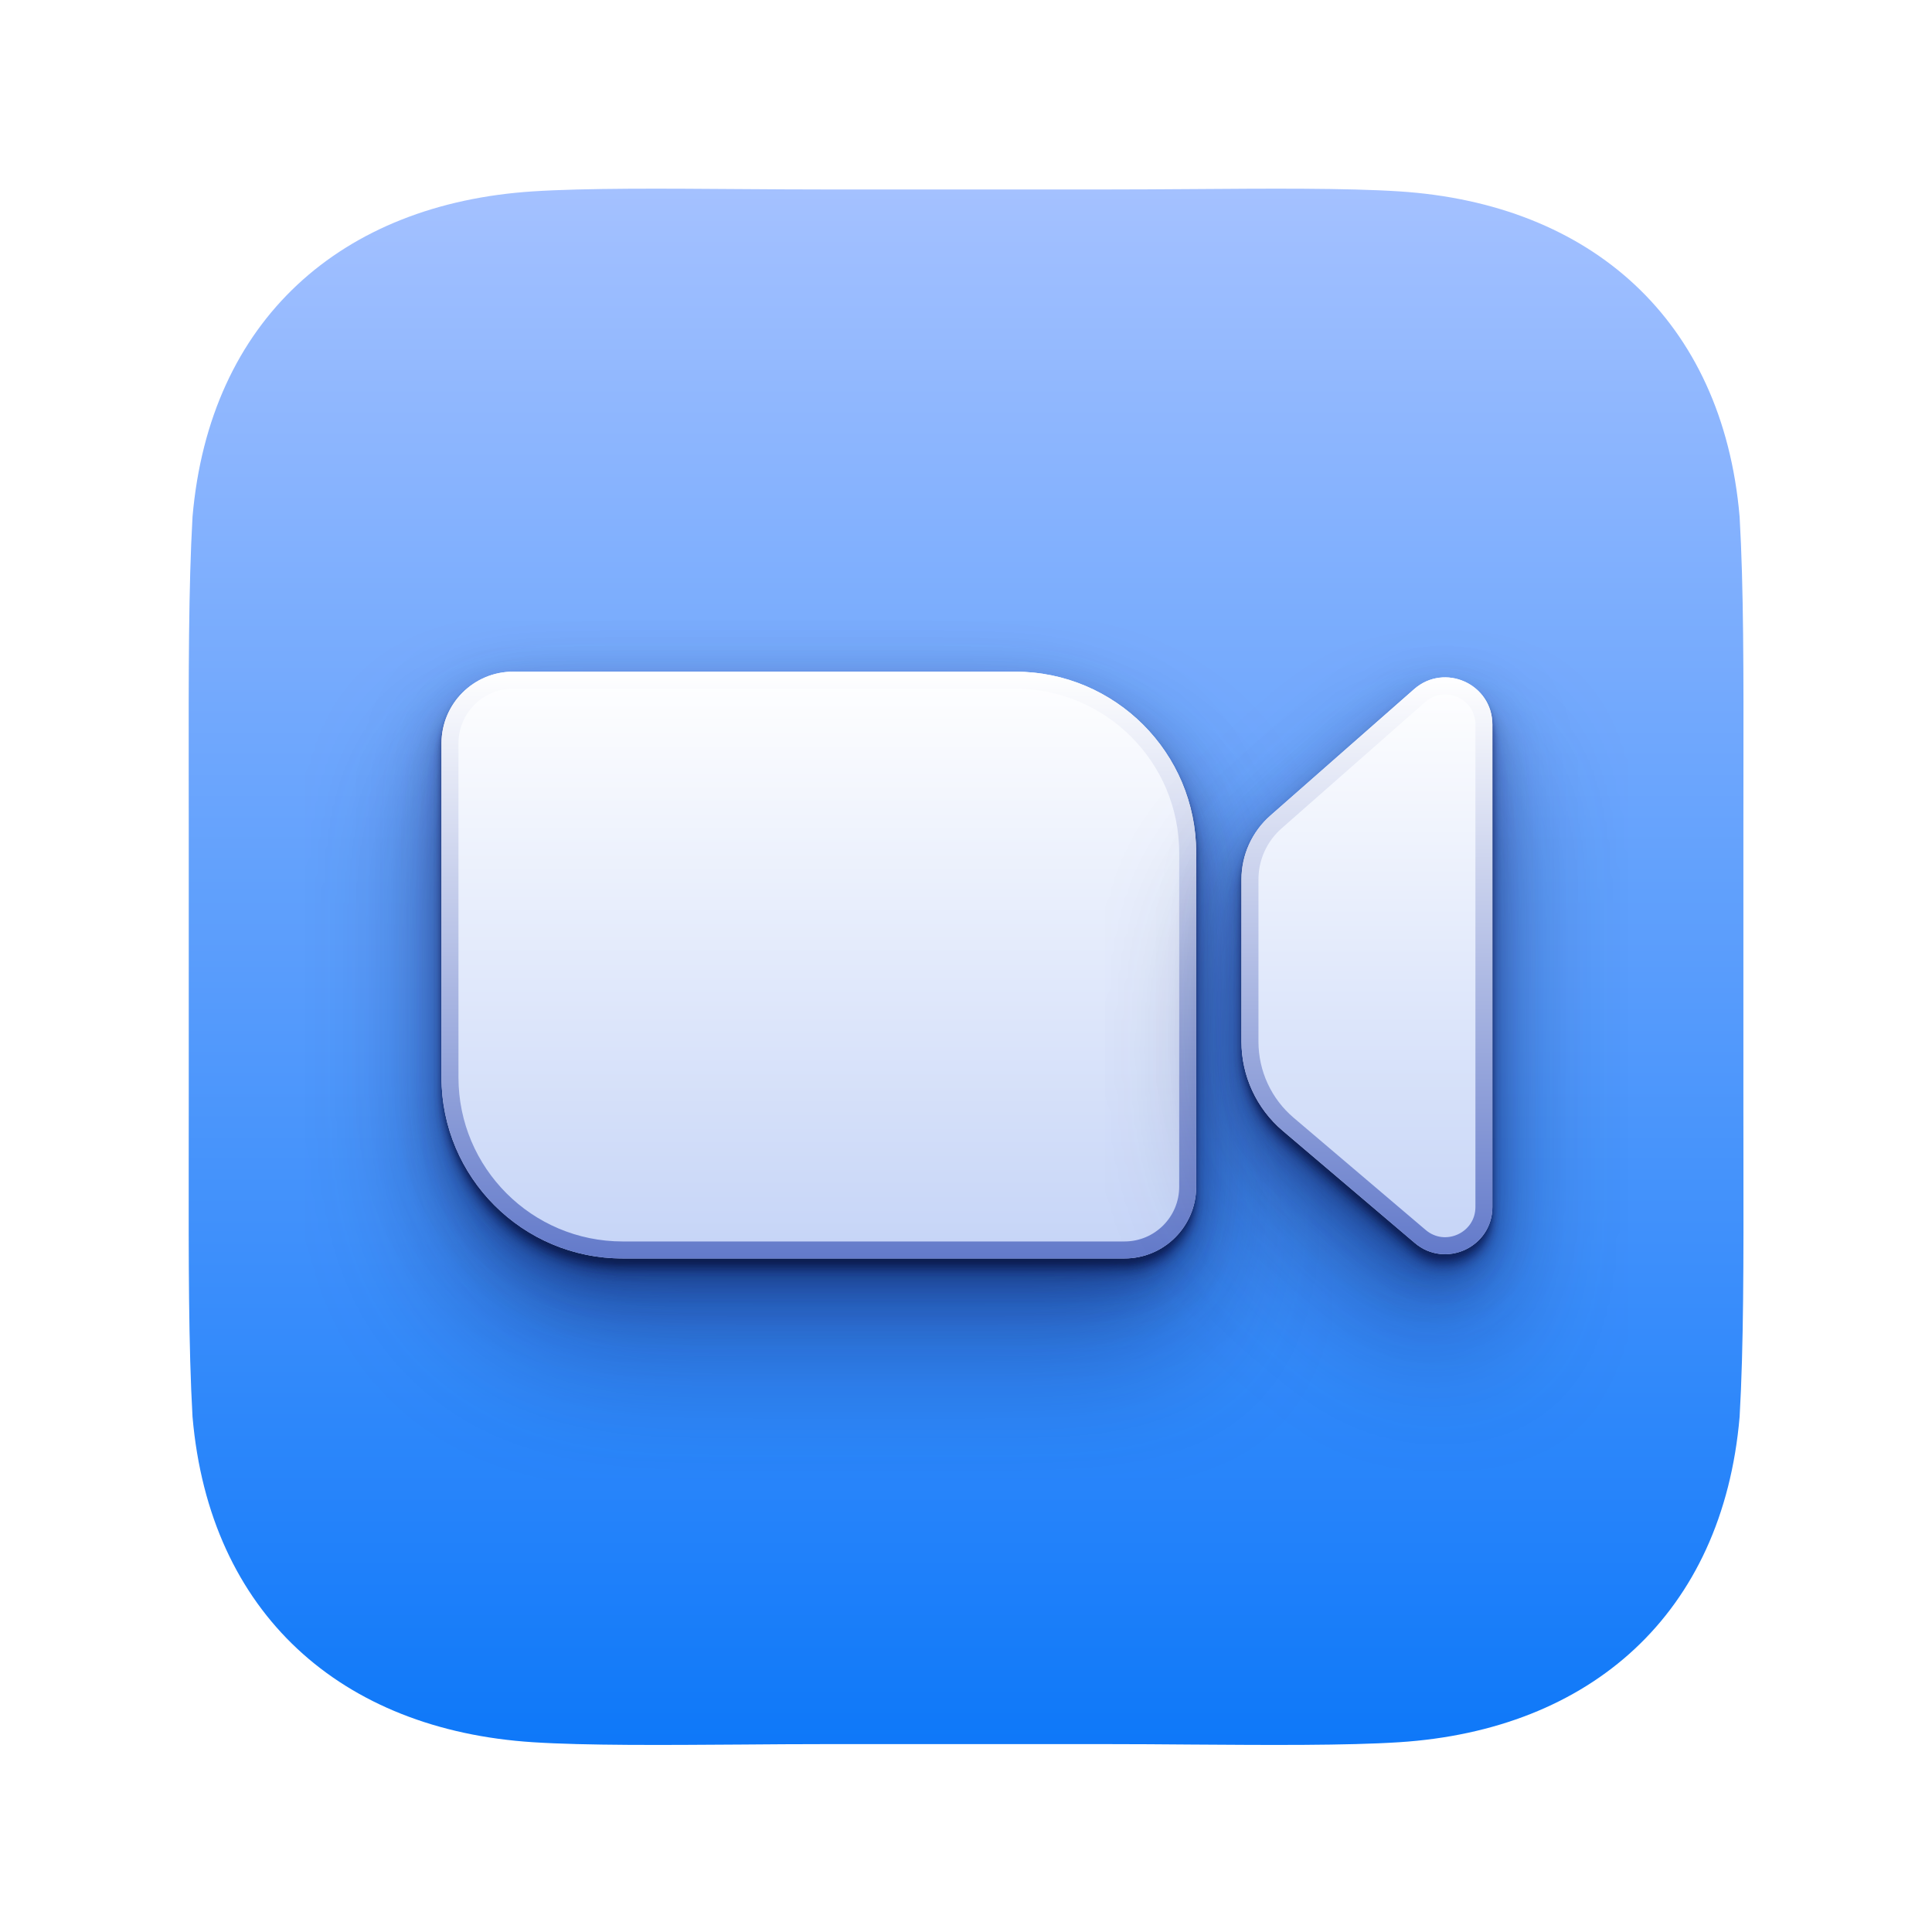
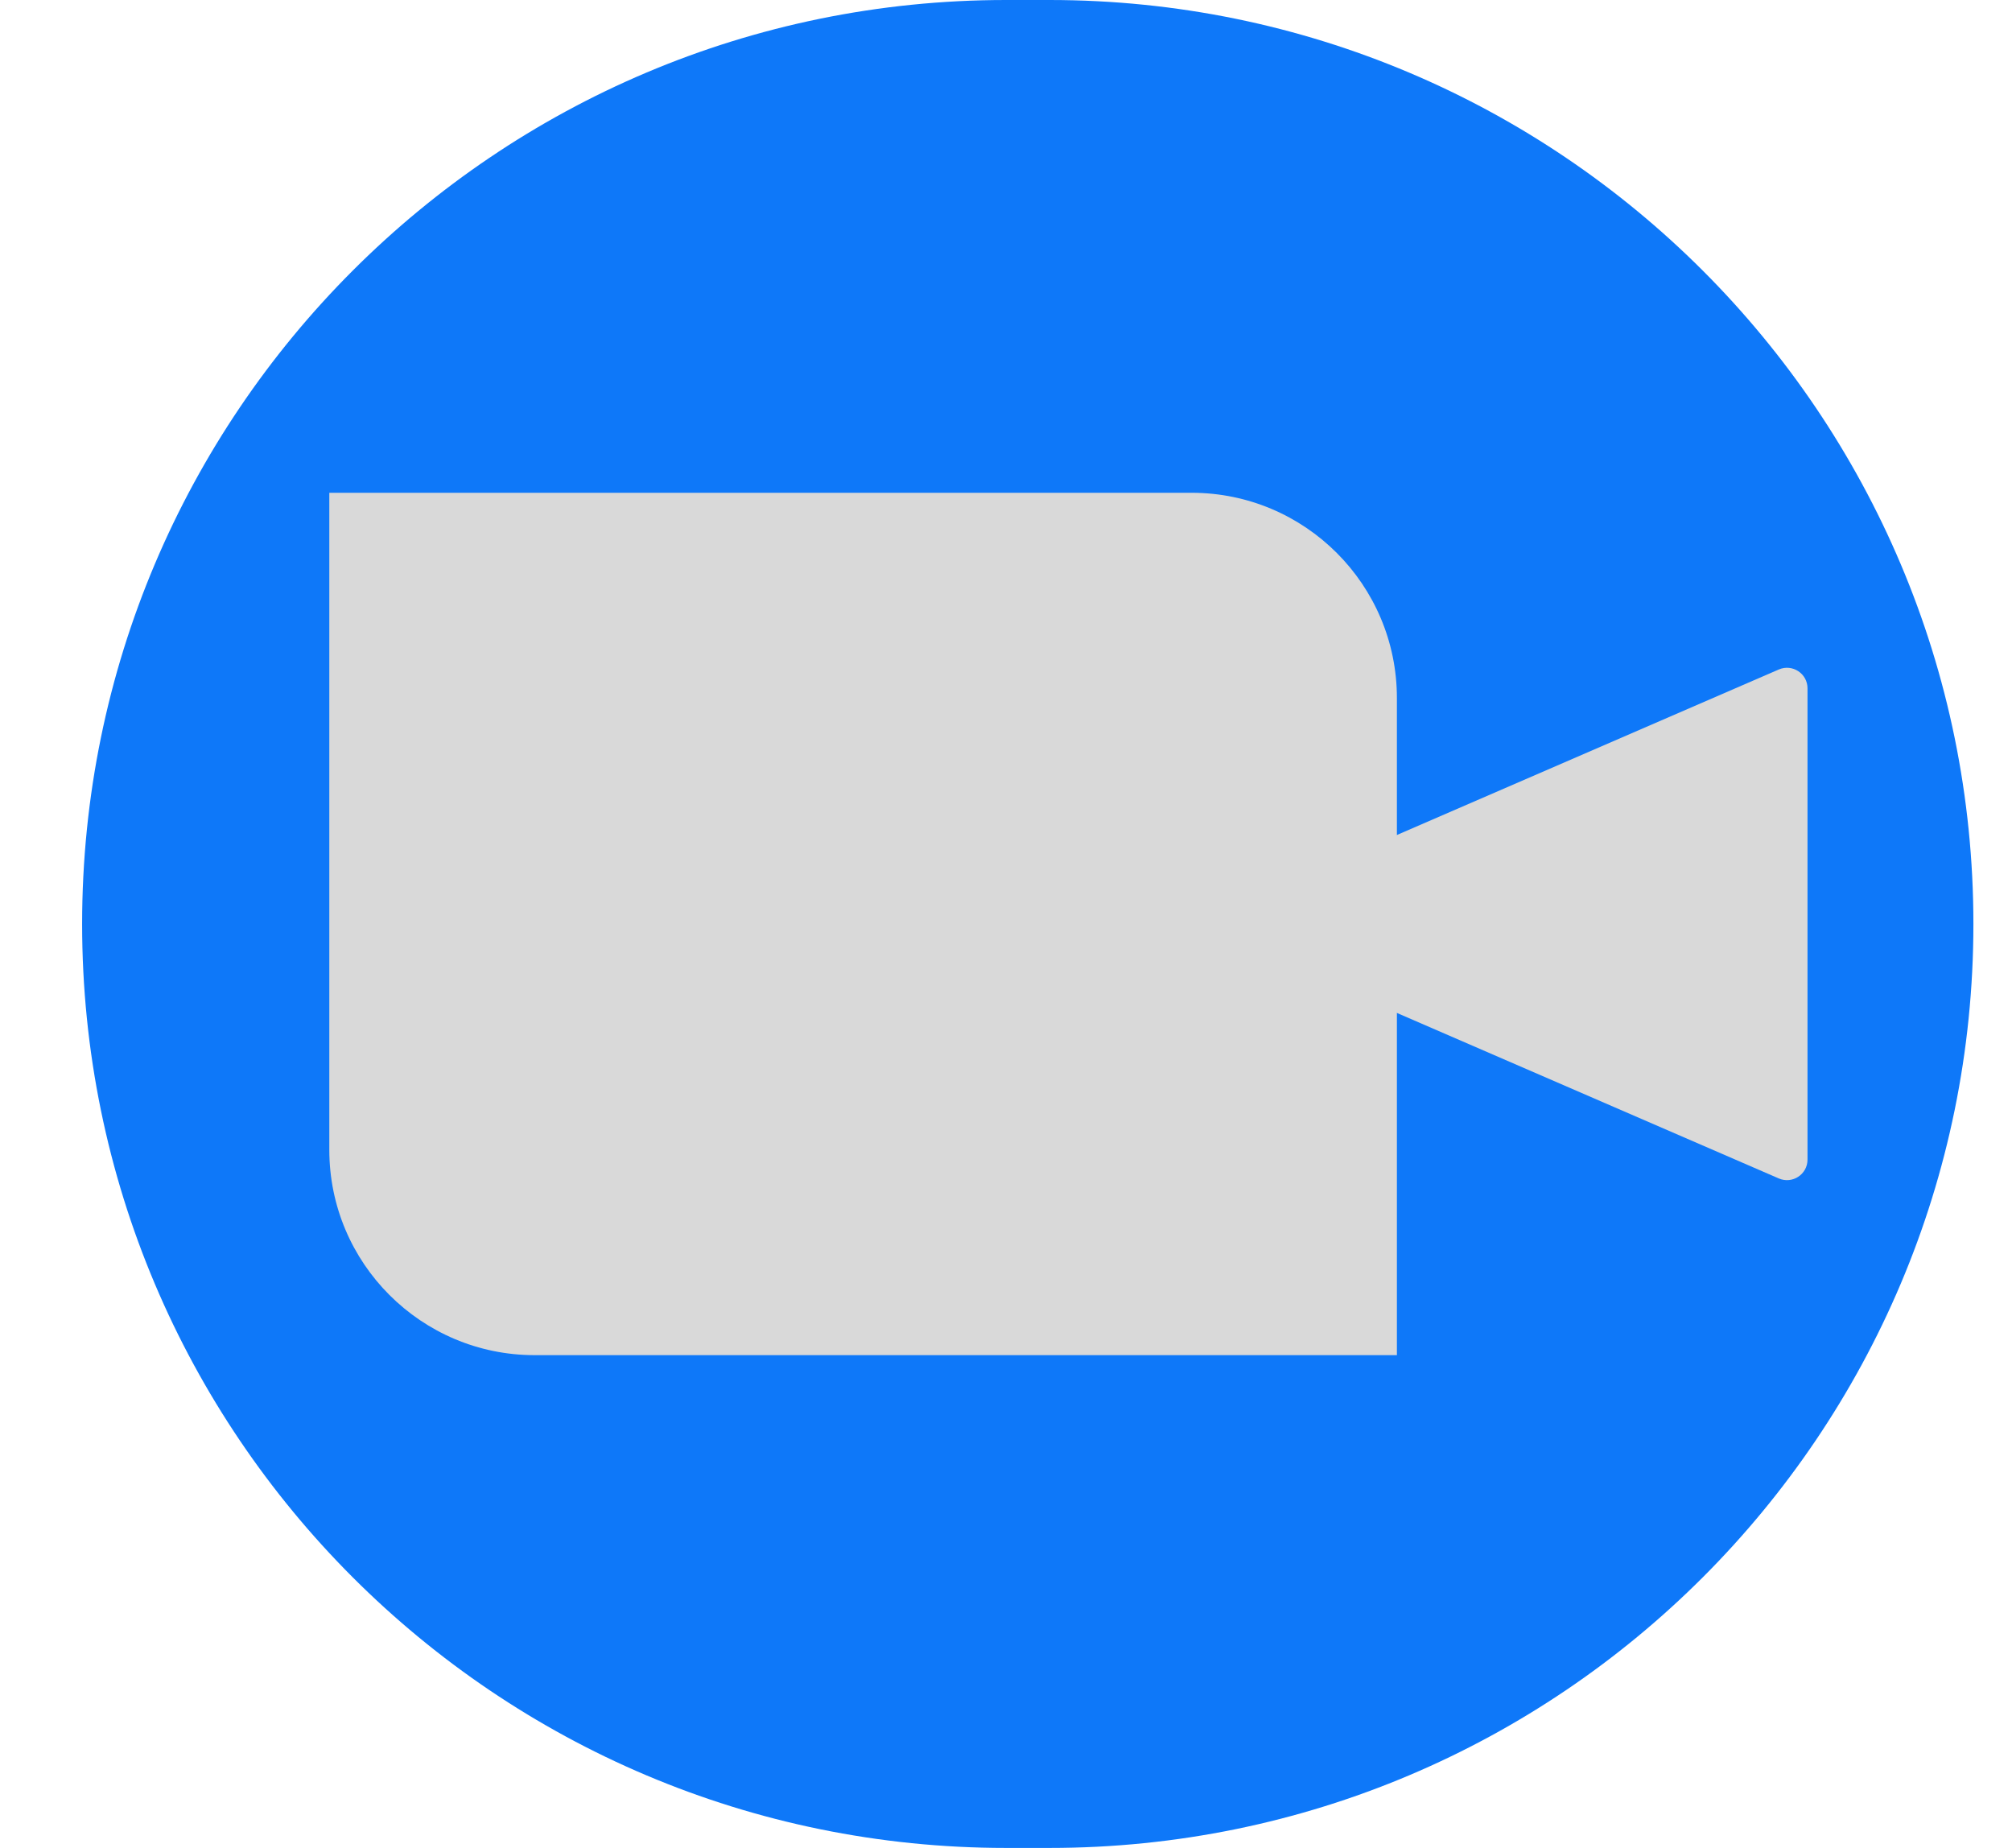
- <svg xmlns="http://www.w3.org/2000/svg" width="40" height="40" viewBox="0 0 40 40" fill="none">
-   <path d="M15.342 3.915C15.939 3.919 16.535 3.923 17.105 3.923H22.898C23.468 3.923 24.064 3.919 24.661 3.915C26.268 3.903 27.877 3.892 28.966 3.962C32.931 4.216 35.666 6.618 36.017 10.7C36.101 12.167 36.099 13.934 36.096 16.018V16.019C36.096 16.376 36.095 16.743 36.095 17.12V22.913C36.095 23.29 36.096 23.657 36.096 24.015C36.099 26.099 36.101 27.866 36.017 29.333C35.666 33.415 32.931 35.817 28.966 36.071C27.877 36.141 26.268 36.13 24.661 36.119C24.064 36.114 23.468 36.11 22.898 36.11H17.105C16.535 36.11 15.939 36.114 15.342 36.119C13.735 36.13 12.126 36.141 11.037 36.071C7.072 35.817 4.338 33.415 3.986 29.333C3.903 27.866 3.905 26.099 3.907 24.015V24.015C3.907 23.657 3.908 23.29 3.908 22.913V17.12C3.908 16.743 3.907 16.376 3.907 16.019V16.018C3.905 13.934 3.903 12.167 3.986 10.7C4.338 6.618 7.072 4.216 11.037 3.962C12.126 3.892 13.735 3.903 15.342 3.915Z" fill="url(#paint0_linear_2753_16477)" />
-   <g filter="url(#filter0_dddddd_2753_16477)">
-     <path d="M9.141 15.391C9.141 14.571 9.805 13.906 10.625 13.906H21.016C23.087 13.906 24.766 15.585 24.766 17.656V24.57C24.766 25.39 24.101 26.055 23.281 26.055H12.891C10.82 26.055 9.141 24.376 9.141 22.305V15.391Z" fill="url(#paint1_linear_2753_16477)" />
-     <path d="M9.316 15.391C9.316 14.668 9.902 14.082 10.625 14.082H21.016C22.99 14.082 24.59 15.682 24.59 17.656V24.57C24.59 25.293 24.004 25.879 23.281 25.879H12.891C10.917 25.879 9.316 24.279 9.316 22.305V15.391Z" stroke="url(#paint2_linear_2753_16477)" stroke-width="0.352" />
-   </g>
-   <g filter="url(#filter1_dddddd_2753_16477)">
-     <path d="M25.703 18.207C25.703 17.702 25.921 17.221 26.3 16.887L29.277 14.269C29.908 13.714 30.898 14.162 30.898 15.002V24.989C30.898 25.821 29.924 26.272 29.29 25.733L26.557 23.411C26.015 22.951 25.703 22.276 25.703 21.566V18.207Z" fill="url(#paint3_linear_2753_16477)" />
-     <path d="M25.879 18.207C25.879 17.753 26.075 17.32 26.416 17.02L29.393 14.401C29.91 13.946 30.723 14.313 30.723 15.002V24.989C30.723 25.671 29.924 26.041 29.403 25.599L26.671 23.277C26.168 22.851 25.879 22.225 25.879 21.566V18.207Z" stroke="url(#paint4_linear_2753_16477)" stroke-width="0.352" />
-   </g>
-   <defs>
-     <filter id="filter0_dddddd_2753_16477" x="6.328" y="12.852" width="21.25" height="17.773" filterUnits="userSpaceOnUse" color-interpolation-filters="sRGB">
-       <feFlood flood-opacity="0" result="BackgroundImageFix" />
-       <feColorMatrix in="SourceAlpha" type="matrix" values="0 0 0 0 0 0 0 0 0 0 0 0 0 0 0 0 0 0 127 0" result="hardAlpha" />
-       <feOffset dy="0.096" />
-       <feGaussianBlur stdDeviation="0.036" />
-       <feColorMatrix type="matrix" values="0 0 0 0 0.051 0 0 0 0 0.122 0 0 0 0 0.396 0 0 0 0.19 0" />
-       <feBlend mode="multiply" in2="BackgroundImageFix" result="effect1_dropShadow_2753_16477" />
-       <feColorMatrix in="SourceAlpha" type="matrix" values="0 0 0 0 0 0 0 0 0 0 0 0 0 0 0 0 0 0 127 0" result="hardAlpha" />
-       <feOffset dy="0.189" />
-       <feGaussianBlur stdDeviation="0.079" />
-       <feColorMatrix type="matrix" values="0 0 0 0 0.051 0 0 0 0 0.122 0 0 0 0 0.396 0 0 0 0.369 0" />
-       <feBlend mode="multiply" in2="effect1_dropShadow_2753_16477" result="effect2_dropShadow_2753_16477" />
-       <feColorMatrix in="SourceAlpha" type="matrix" values="0 0 0 0 0 0 0 0 0 0 0 0 0 0 0 0 0 0 127 0" result="hardAlpha" />
-       <feOffset dy="0.291" />
-       <feGaussianBlur stdDeviation="0.135" />
-       <feColorMatrix type="matrix" values="0 0 0 0 0.051 0 0 0 0 0.122 0 0 0 0 0.396 0 0 0 0.3 0" />
-       <feBlend mode="multiply" in2="effect2_dropShadow_2753_16477" result="effect3_dropShadow_2753_16477" />
-       <feColorMatrix in="SourceAlpha" type="matrix" values="0 0 0 0 0 0 0 0 0 0 0 0 0 0 0 0 0 0 127 0" result="hardAlpha" />
-       <feOffset dy="0.427" />
-       <feGaussianBlur stdDeviation="0.43" />
-       <feColorMatrix type="matrix" values="0 0 0 0 0.051 0 0 0 0 0.122 0 0 0 0 0.396 0 0 0 0.3 0" />
-       <feBlend mode="multiply" in2="effect3_dropShadow_2753_16477" result="effect4_dropShadow_2753_16477" />
-       <feColorMatrix in="SourceAlpha" type="matrix" values="0 0 0 0 0 0 0 0 0 0 0 0 0 0 0 0 0 0 127 0" result="hardAlpha" />
-       <feOffset dy="0.665" />
-       <feGaussianBlur stdDeviation="0.799" />
-       <feColorMatrix type="matrix" values="0 0 0 0 0.051 0 0 0 0 0.122 0 0 0 0 0.396 0 0 0 0.29 0" />
-       <feBlend mode="overlay" in2="effect4_dropShadow_2753_16477" result="effect5_dropShadow_2753_16477" />
-       <feColorMatrix in="SourceAlpha" type="matrix" values="0 0 0 0 0 0 0 0 0 0 0 0 0 0 0 0 0 0 127 0" result="hardAlpha" />
-       <feOffset dy="1.758" />
-       <feGaussianBlur stdDeviation="1.406" />
-       <feColorMatrix type="matrix" values="0 0 0 0 0.051 0 0 0 0 0.122 0 0 0 0 0.396 0 0 0 0.45 0" />
-       <feBlend mode="multiply" in2="effect5_dropShadow_2753_16477" result="effect6_dropShadow_2753_16477" />
-       <feBlend mode="normal" in="SourceGraphic" in2="effect6_dropShadow_2753_16477" result="shape" />
-     </filter>
-     <filter id="filter1_dddddd_2753_16477" x="22.891" y="12.969" width="10.82" height="17.569" filterUnits="userSpaceOnUse" color-interpolation-filters="sRGB">
-       <feFlood flood-opacity="0" result="BackgroundImageFix" />
-       <feColorMatrix in="SourceAlpha" type="matrix" values="0 0 0 0 0 0 0 0 0 0 0 0 0 0 0 0 0 0 127 0" result="hardAlpha" />
-       <feOffset dy="0.096" />
-       <feGaussianBlur stdDeviation="0.036" />
-       <feColorMatrix type="matrix" values="0 0 0 0 0.051 0 0 0 0 0.122 0 0 0 0 0.396 0 0 0 0.19 0" />
-       <feBlend mode="multiply" in2="BackgroundImageFix" result="effect1_dropShadow_2753_16477" />
-       <feColorMatrix in="SourceAlpha" type="matrix" values="0 0 0 0 0 0 0 0 0 0 0 0 0 0 0 0 0 0 127 0" result="hardAlpha" />
-       <feOffset dy="0.189" />
-       <feGaussianBlur stdDeviation="0.079" />
-       <feColorMatrix type="matrix" values="0 0 0 0 0.051 0 0 0 0 0.122 0 0 0 0 0.396 0 0 0 0.369 0" />
-       <feBlend mode="multiply" in2="effect1_dropShadow_2753_16477" result="effect2_dropShadow_2753_16477" />
-       <feColorMatrix in="SourceAlpha" type="matrix" values="0 0 0 0 0 0 0 0 0 0 0 0 0 0 0 0 0 0 127 0" result="hardAlpha" />
-       <feOffset dy="0.291" />
-       <feGaussianBlur stdDeviation="0.135" />
-       <feColorMatrix type="matrix" values="0 0 0 0 0.051 0 0 0 0 0.122 0 0 0 0 0.396 0 0 0 0.3 0" />
-       <feBlend mode="multiply" in2="effect2_dropShadow_2753_16477" result="effect3_dropShadow_2753_16477" />
-       <feColorMatrix in="SourceAlpha" type="matrix" values="0 0 0 0 0 0 0 0 0 0 0 0 0 0 0 0 0 0 127 0" result="hardAlpha" />
-       <feOffset dy="0.427" />
-       <feGaussianBlur stdDeviation="0.43" />
-       <feColorMatrix type="matrix" values="0 0 0 0 0.051 0 0 0 0 0.122 0 0 0 0 0.396 0 0 0 0.3 0" />
-       <feBlend mode="multiply" in2="effect3_dropShadow_2753_16477" result="effect4_dropShadow_2753_16477" />
-       <feColorMatrix in="SourceAlpha" type="matrix" values="0 0 0 0 0 0 0 0 0 0 0 0 0 0 0 0 0 0 127 0" result="hardAlpha" />
-       <feOffset dy="0.665" />
-       <feGaussianBlur stdDeviation="0.799" />
-       <feColorMatrix type="matrix" values="0 0 0 0 0.051 0 0 0 0 0.122 0 0 0 0 0.396 0 0 0 0.29 0" />
-       <feBlend mode="overlay" in2="effect4_dropShadow_2753_16477" result="effect5_dropShadow_2753_16477" />
-       <feColorMatrix in="SourceAlpha" type="matrix" values="0 0 0 0 0 0 0 0 0 0 0 0 0 0 0 0 0 0 127 0" result="hardAlpha" />
-       <feOffset dy="1.758" />
-       <feGaussianBlur stdDeviation="1.406" />
-       <feColorMatrix type="matrix" values="0 0 0 0 0.051 0 0 0 0 0.122 0 0 0 0 0.396 0 0 0 0.45 0" />
-       <feBlend mode="multiply" in2="effect5_dropShadow_2753_16477" result="effect6_dropShadow_2753_16477" />
-       <feBlend mode="normal" in="SourceGraphic" in2="effect6_dropShadow_2753_16477" result="shape" />
-     </filter>
-     <linearGradient id="paint0_linear_2753_16477" x1="20.002" y1="3.906" x2="20.002" y2="36.127" gradientUnits="userSpaceOnUse">
-       <stop stop-color="#A4C1FF" />
-       <stop offset="1" stop-color="#0E78F9" />
-     </linearGradient>
-     <linearGradient id="paint1_linear_2753_16477" x1="16.953" y1="13.906" x2="16.953" y2="26.055" gradientUnits="userSpaceOnUse">
-       <stop stop-color="white" />
-       <stop offset="1" stop-color="#C5D4F7" />
-     </linearGradient>
-     <linearGradient id="paint2_linear_2753_16477" x1="16.953" y1="13.906" x2="16.953" y2="26.055" gradientUnits="userSpaceOnUse">
-       <stop stop-color="white" />
-       <stop offset="1" stop-color="#637ACA" />
-     </linearGradient>
-     <linearGradient id="paint3_linear_2753_16477" x1="28.301" y1="14.023" x2="28.301" y2="25.967" gradientUnits="userSpaceOnUse">
-       <stop stop-color="white" />
-       <stop offset="1" stop-color="#C5D4F7" />
-     </linearGradient>
-     <linearGradient id="paint4_linear_2753_16477" x1="28.301" y1="14.023" x2="28.301" y2="25.967" gradientUnits="userSpaceOnUse">
-       <stop stop-color="white" />
-       <stop offset="1" stop-color="#637ACA" />
-     </linearGradient>
-   </defs>
+ <svg xmlns="http://www.w3.org/2000/svg" width="49" height="45" viewBox="0 0 49 45" fill="none">
+   <rect x="2" width="46.06" height="45" rx="22.5" fill="#0E78F9" />
+   <path d="M8.02 12H29.02C31.781 12 34.02 14.239 34.02 17V33H13.02C10.259 33 8.02 30.761 8.02 28V12Z" fill="#D9D9D9" />
+   <path d="M30.079 22.959C29.677 22.785 29.677 22.215 30.079 22.041L43.321 16.303C43.651 16.16 44.02 16.402 44.02 16.762V28.238C44.02 28.598 43.651 28.84 43.321 28.697L30.079 22.959Z" fill="#D9D9D9" />
</svg>
